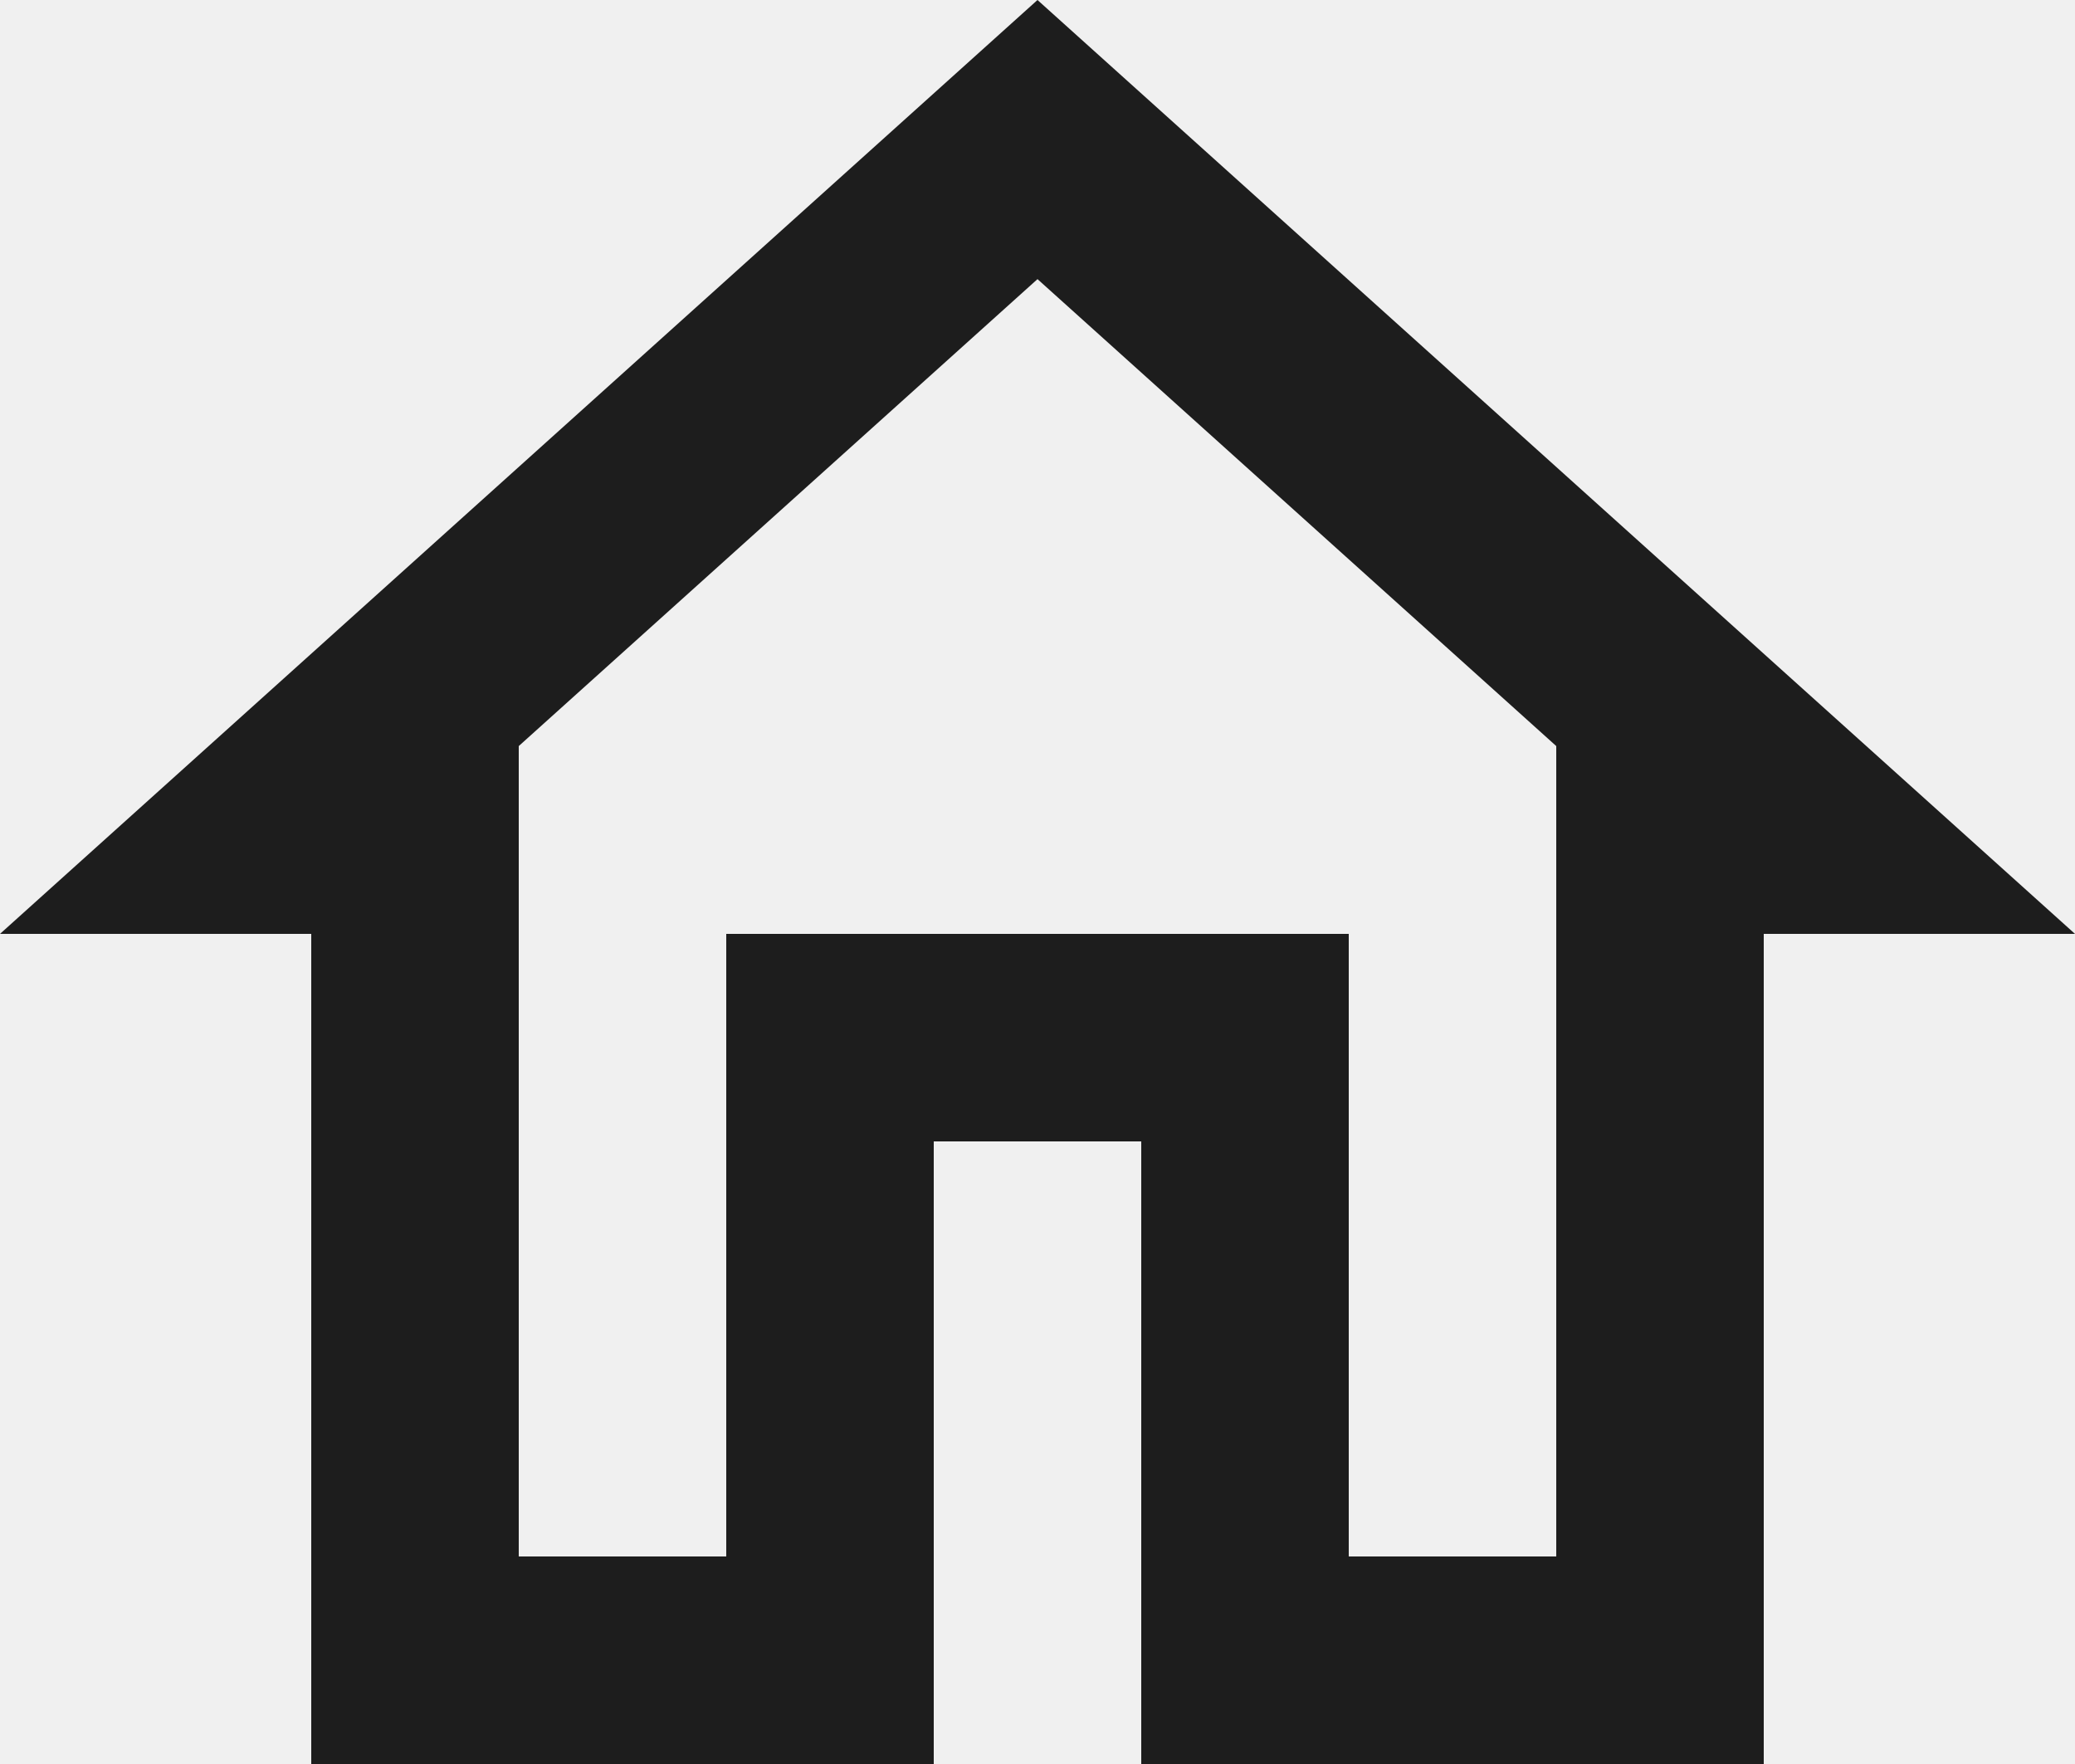
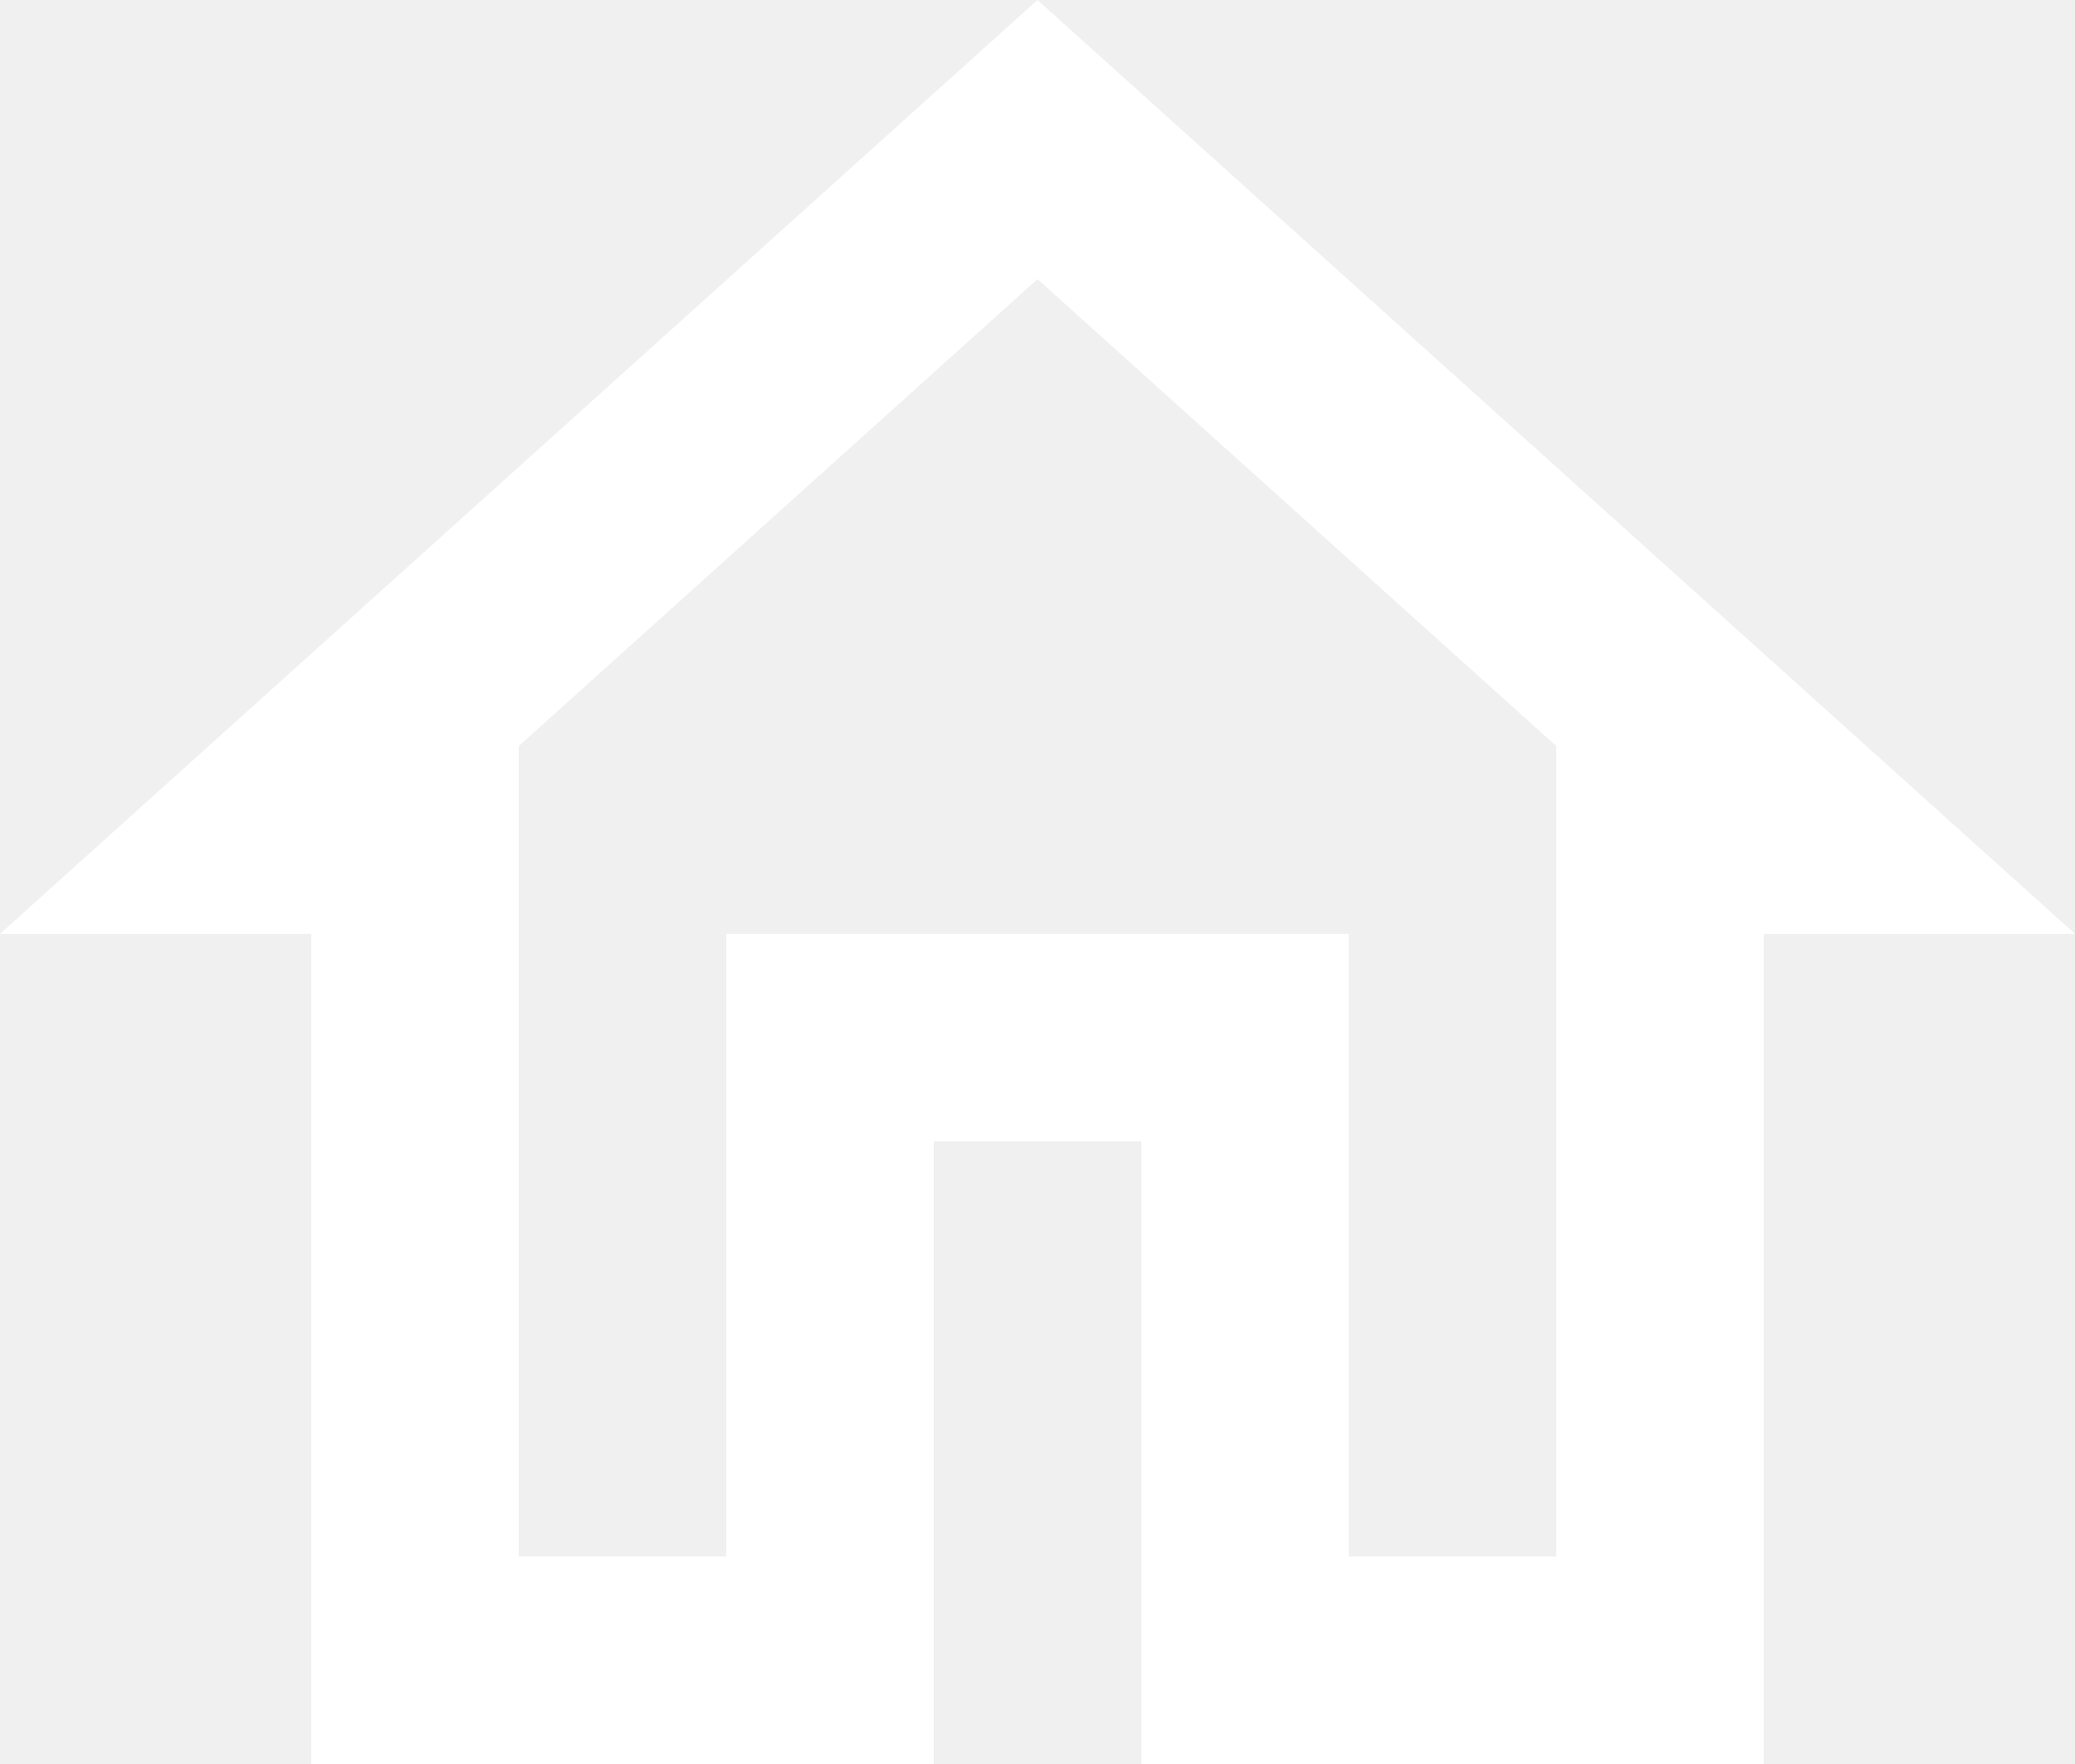
<svg xmlns="http://www.w3.org/2000/svg" width="20px" height="17px" viewBox="0 0 20 17" version="1.1">
  <g id="Icons" stroke="none" stroke-width="1" fill="none" fill-rule="evenodd">
    <g id="Outlined" transform="translate(-680, -289)">
      <g id="Action" transform="translate(100, 100)">
        <g id="Outlined-/-Action-/-home" transform="translate(578, 186)">
          <g>
            <polygon id="Path" points="0 0 24 0 24 24 0 24" />
-             <path d="M12,5.69 L17,10.19 L17,18 L15,18 L15,12 L9,12 L9,18 L7,18 L7,10.19 L12,5.69 Z M12,3 L2,12 L5,12 L5,20 L11,20 L11,14 L13,14 L13,20 L19,20 L19,12 L22,12 L12,3 Z" id="🔹-Icon-Color" fill="#1D1D1D" />
+             <path d="M12,5.69 L17,10.19 L17,18 L15,18 L15,12 L9,12 L9,18 L7,18 L7,10.19 L12,5.69 Z M12,3 L2,12 L5,12 L5,20 L11,20 L11,14 L13,14 L13,20 L19,20 L19,12 L22,12 L12,3 Z" id="🔹-Icon-Color" fill="#fff" />
          </g>
        </g>
      </g>
    </g>
  </g>
</svg>
